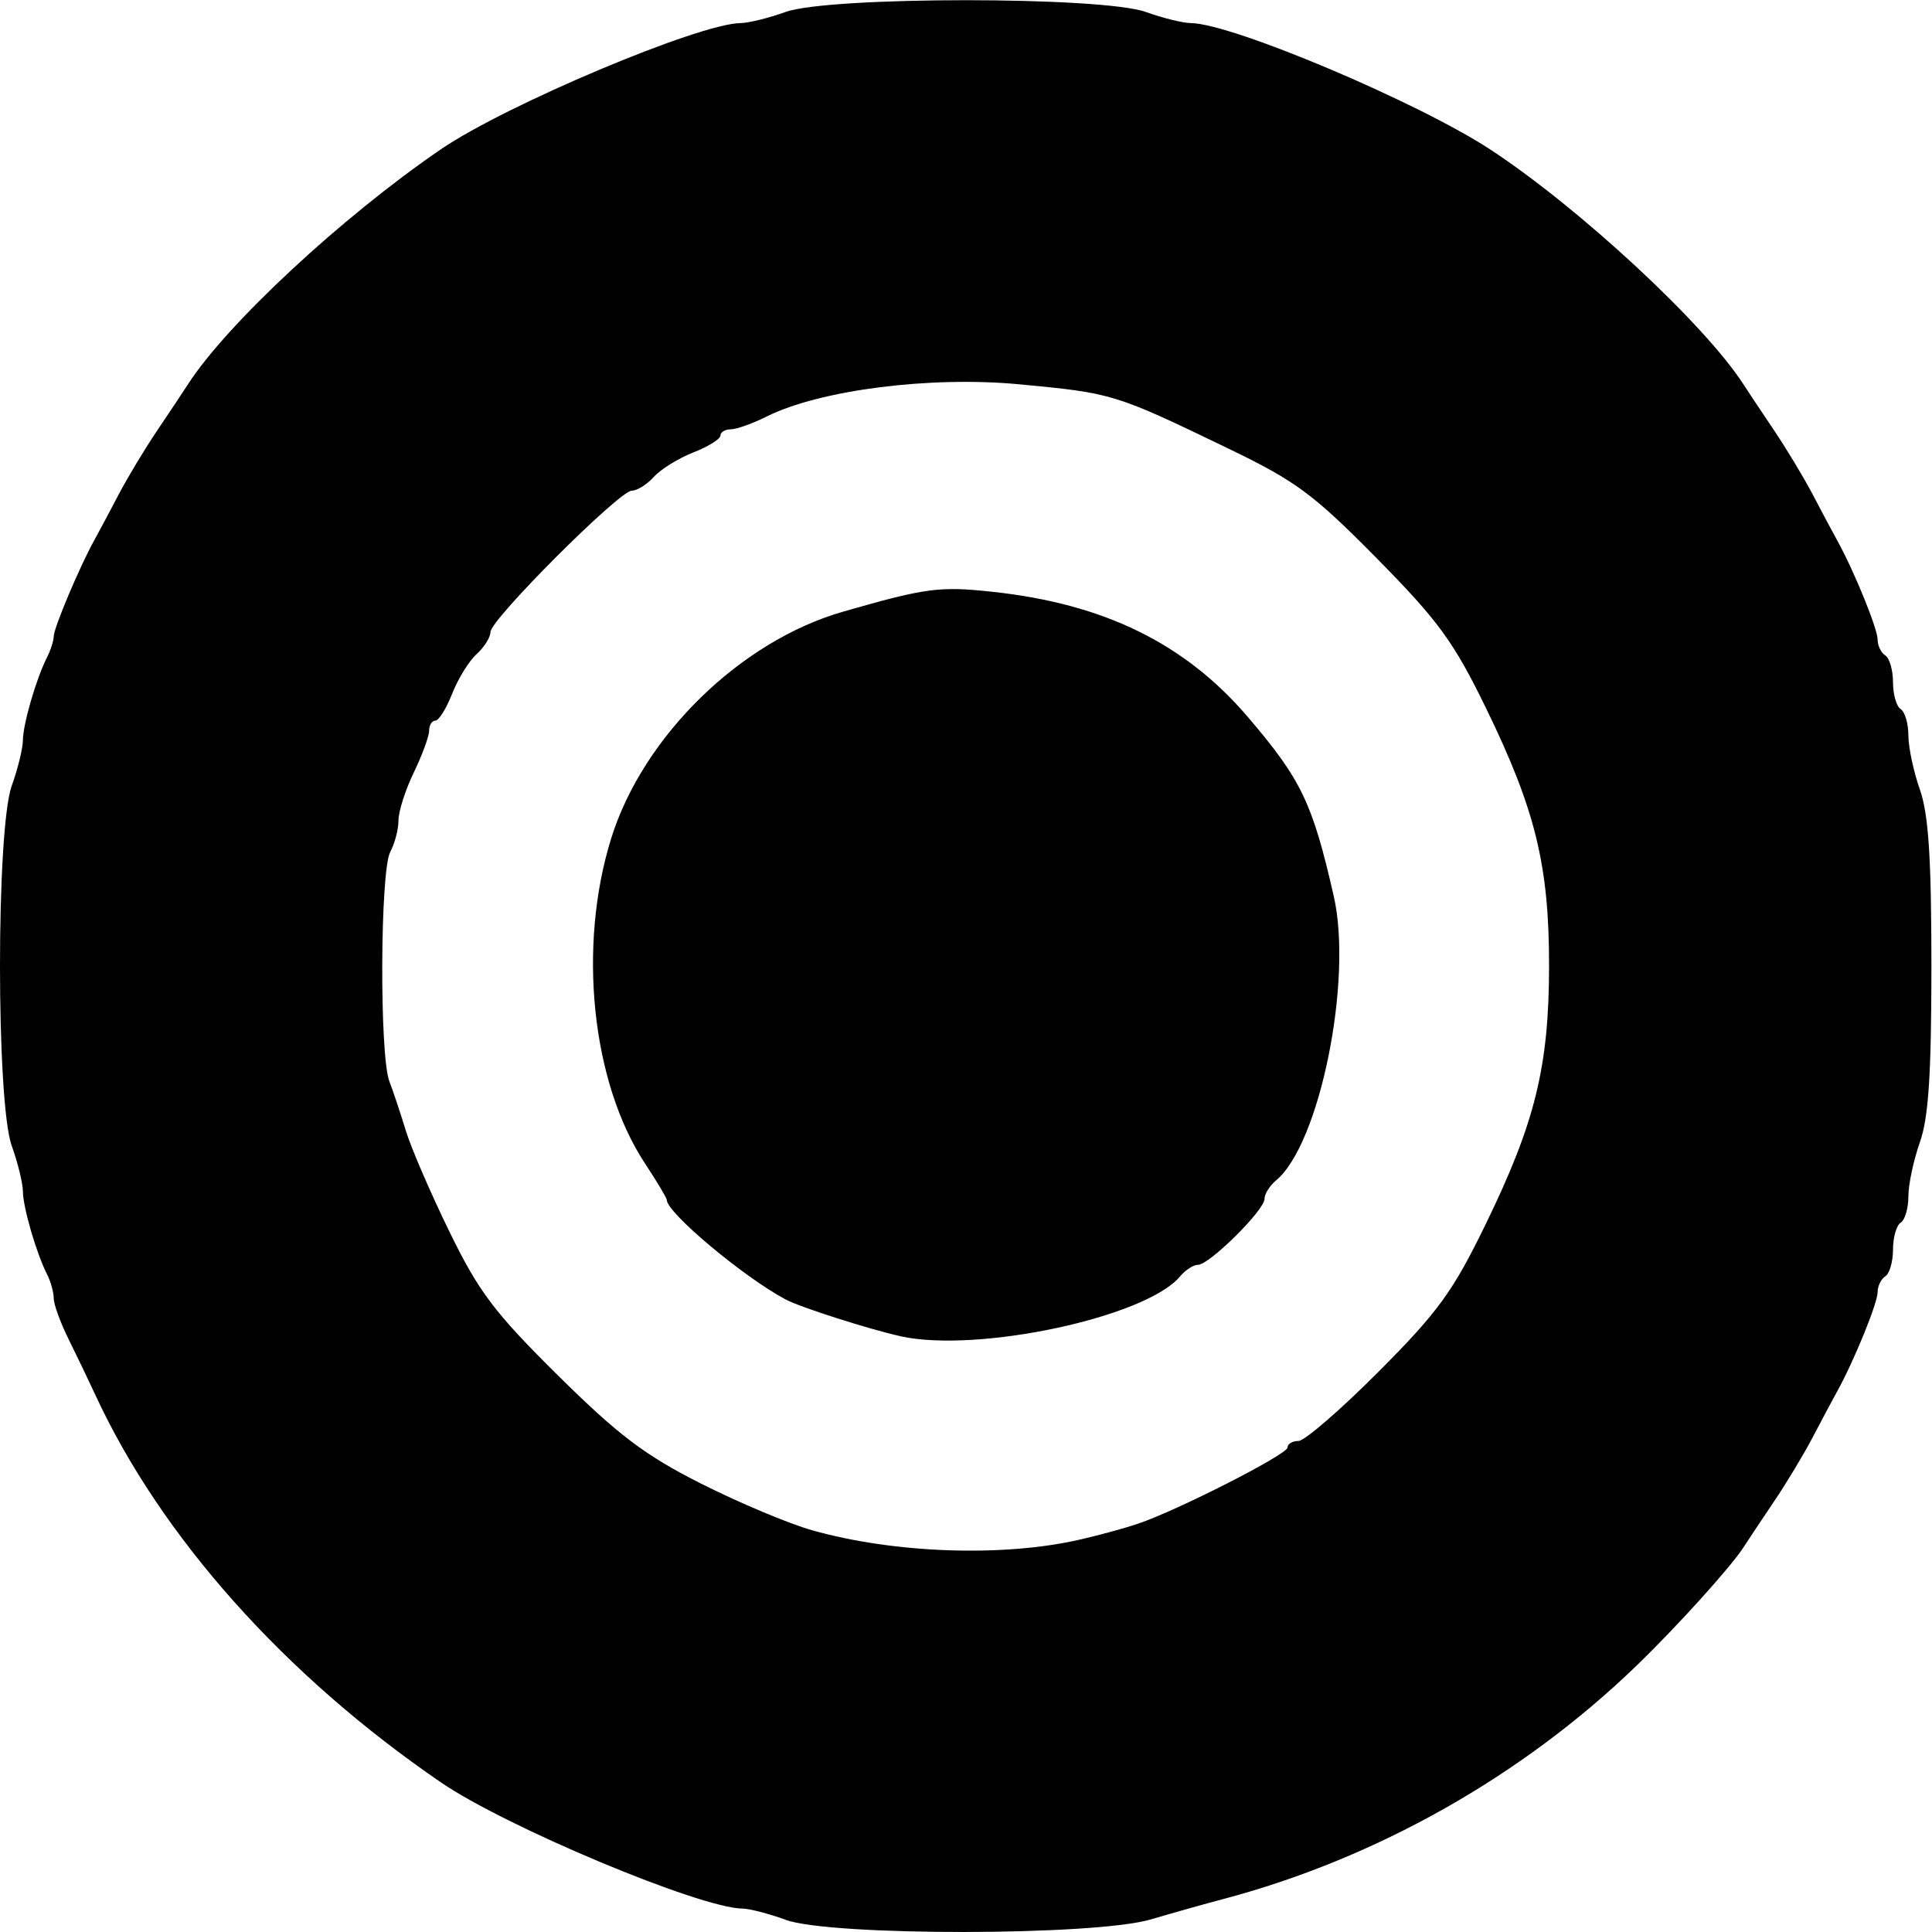
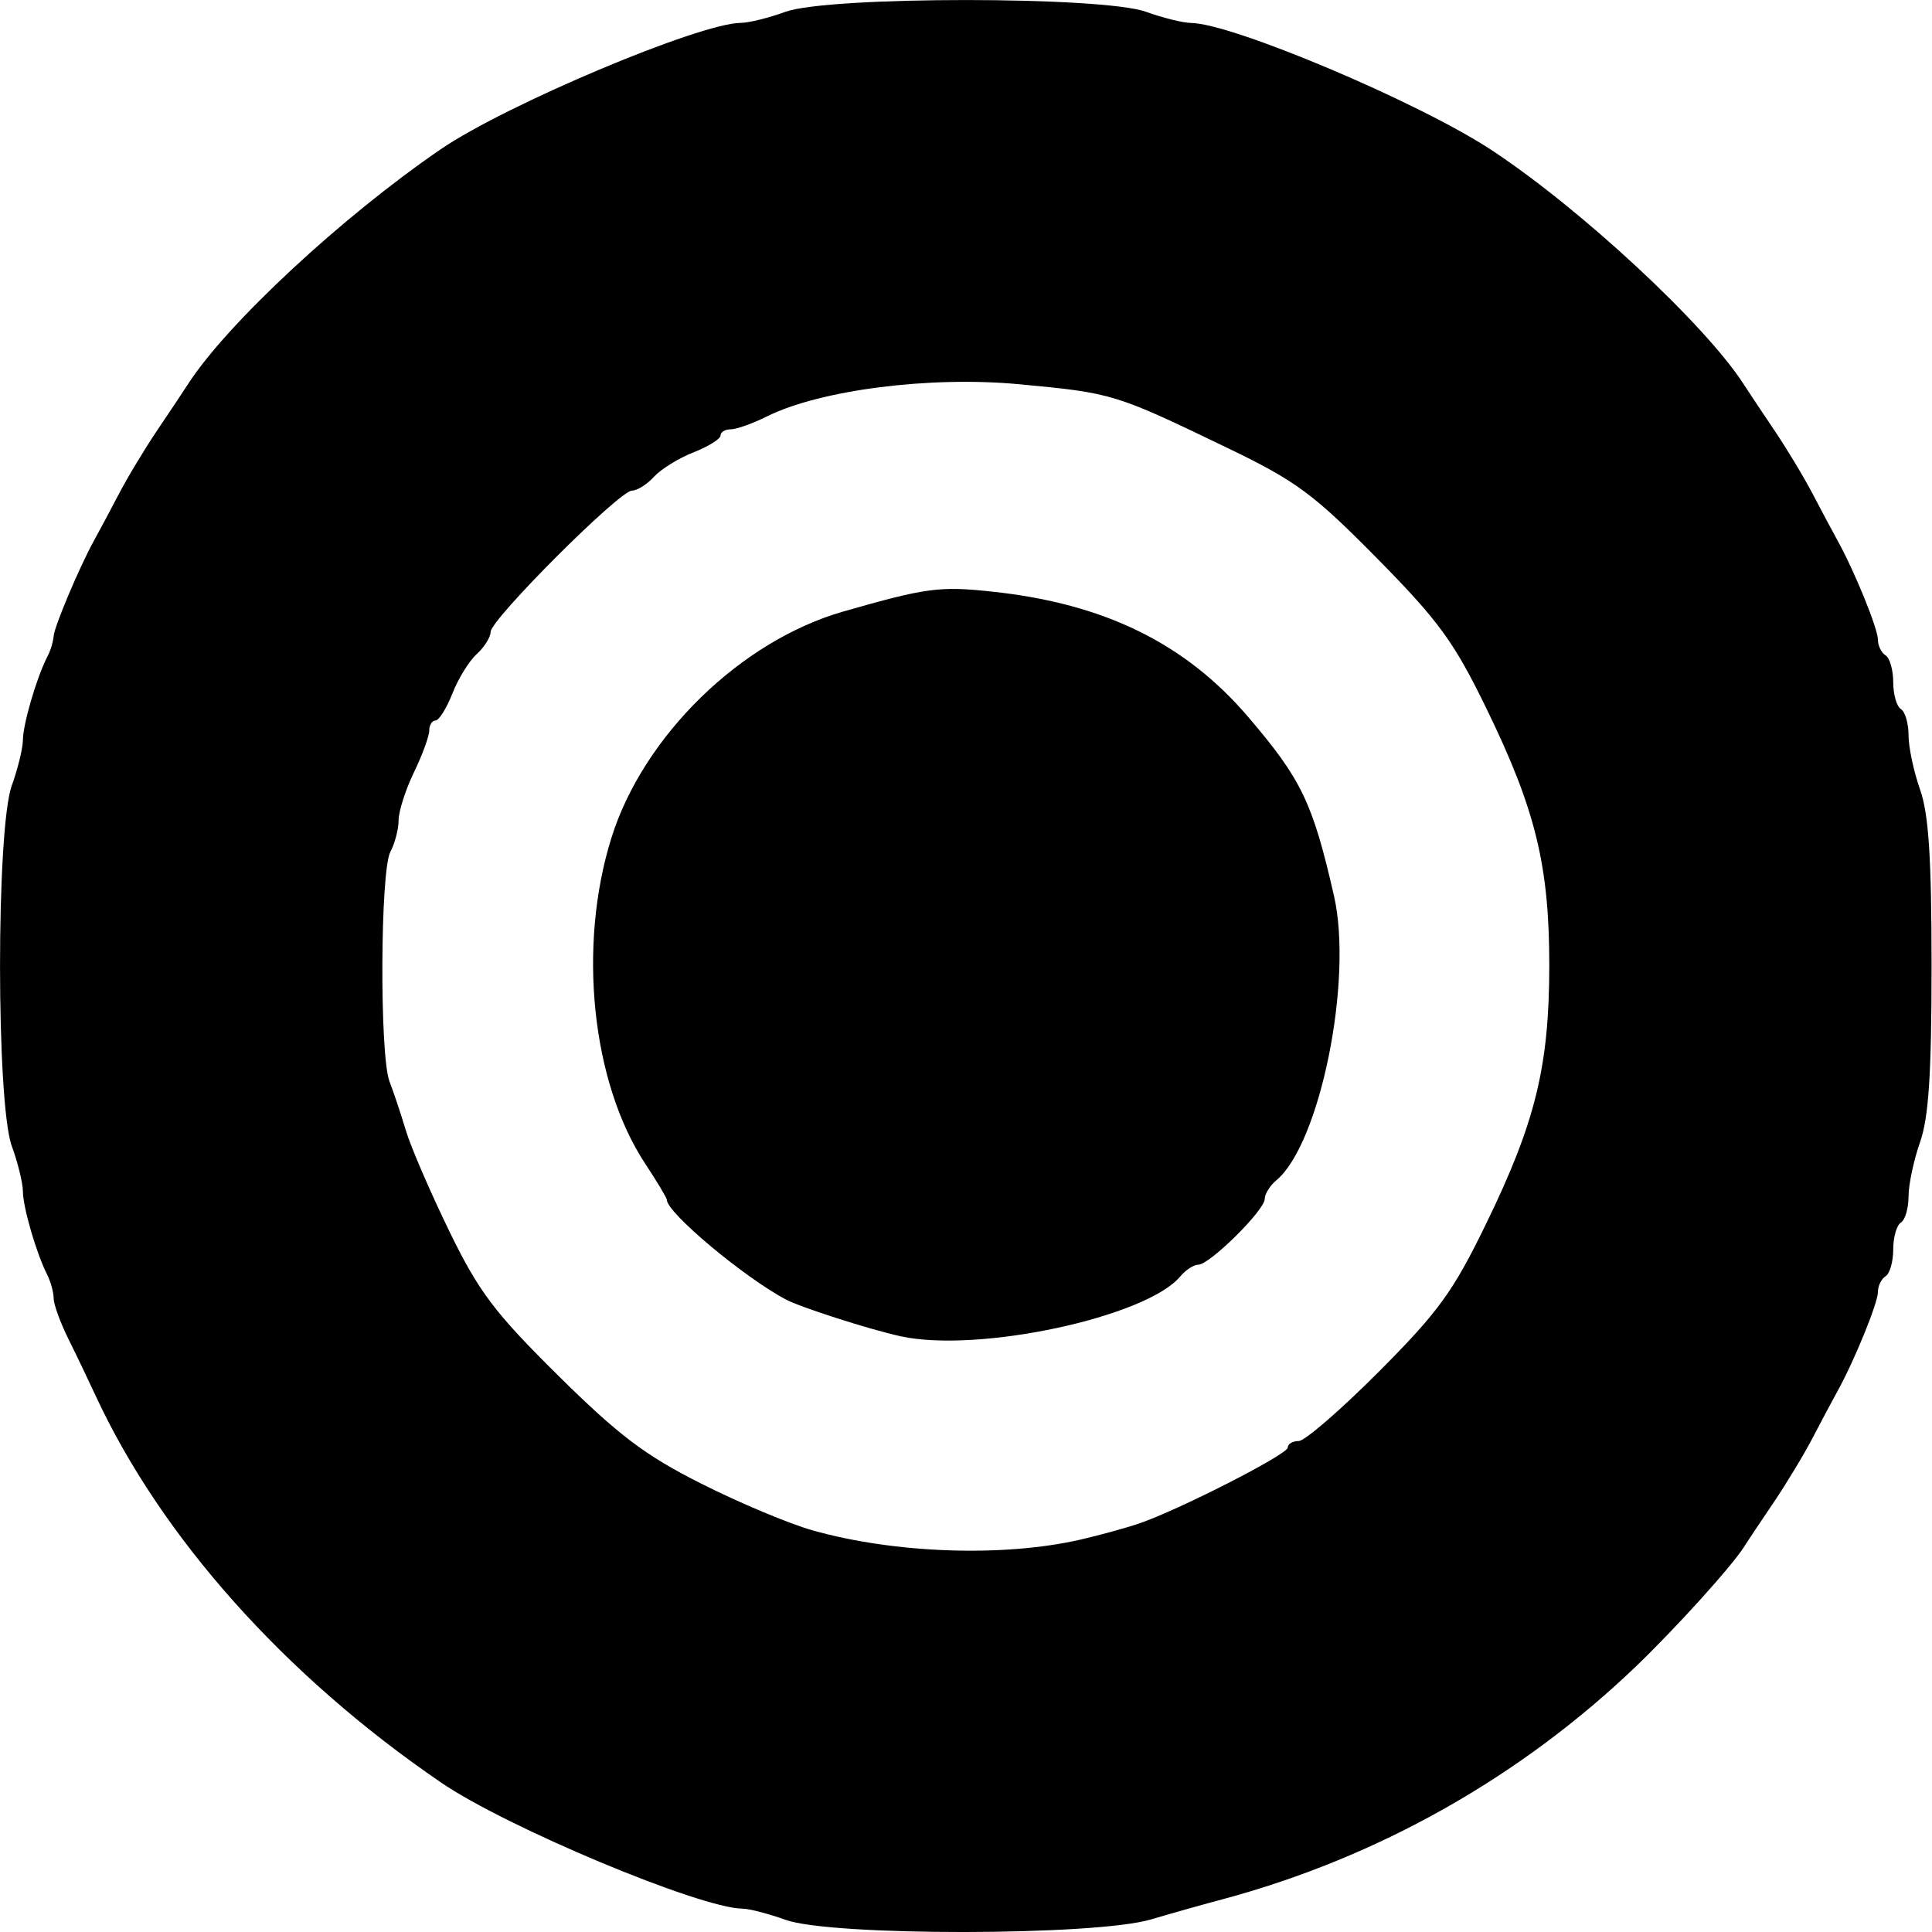
- <svg xmlns="http://www.w3.org/2000/svg" width="2.625in" height="2.626in" viewBox="0 0 30.883 30.89" version="1.1" id="svg5" xml:space="preserve">
-   <defs id="defs2" />
-   <g id="layer1" transform="translate(-4.316838,30.36698)">
-     <path id="path978" style="fill:#000000;stroke-width:0.123" d="m 16.879,0.329 c -0.27,-0.097 -0.579,-0.177 -0.688,-0.178 -0.679,-0.006 -3.782,-1.305 -4.826,-2.02 -2.499,-1.711 -4.471,-3.922 -5.523,-6.193 -0.109,-0.236 -0.304,-0.641 -0.432,-0.9 -0.128,-0.259 -0.234,-0.549 -0.234,-0.645 0,-0.096 -0.048,-0.27 -0.108,-0.387 -0.171,-0.339 -0.383,-1.067 -0.385,-1.324 -0.001,-0.13 -0.081,-0.457 -0.178,-0.727 -0.251,-0.696 -0.251,-5.063 0,-5.76 0.097,-0.27 0.177,-0.597 0.178,-0.727 0.002,-0.258 0.213,-0.986 0.385,-1.324 0.059,-0.117 0.108,-0.269 0.108,-0.338 0,-0.132 0.414,-1.113 0.646,-1.532 0.075,-0.135 0.251,-0.466 0.392,-0.735 0.141,-0.27 0.42,-0.733 0.62,-1.029 0.2,-0.297 0.419,-0.625 0.486,-0.73 0.62,-0.965 2.46,-2.676 4.044,-3.76 1.038,-0.711 4.133,-2.014 4.794,-2.02 0.127,-0.001 0.451,-0.081 0.721,-0.178 0.696,-0.251 5.063,-0.251 5.76,0 0.27,0.097 0.594,0.177 0.721,0.178 0.655,0.005 3.636,1.265 4.794,2.025 1.426,0.937 3.427,2.794 4.044,3.754 0.067,0.105 0.286,0.433 0.486,0.73 0.2,0.297 0.479,0.76 0.62,1.029 0.141,0.27 0.317,0.6 0.392,0.735 0.269,0.486 0.646,1.41 0.646,1.585 0,0.098 0.055,0.212 0.123,0.254 0.067,0.042 0.123,0.235 0.123,0.429 0,0.194 0.055,0.387 0.123,0.429 0.067,0.042 0.123,0.231 0.123,0.421 0,0.19 0.083,0.579 0.184,0.866 0.138,0.392 0.184,1.09 0.184,2.819 0,1.729 -0.045,2.427 -0.184,2.819 -0.101,0.287 -0.184,0.676 -0.184,0.866 0,0.19 -0.055,0.379 -0.123,0.421 -0.067,0.042 -0.123,0.235 -0.123,0.429 0,0.194 -0.055,0.387 -0.123,0.429 -0.067,0.042 -0.123,0.156 -0.123,0.254 0,0.174 -0.377,1.099 -0.646,1.585 -0.075,0.135 -0.251,0.466 -0.392,0.735 -0.141,0.27 -0.42,0.733 -0.62,1.029 -0.2,0.297 -0.419,0.625 -0.486,0.73 -0.204,0.317 -1.064,1.268 -1.715,1.897 -1.831,1.768 -4.168,3.085 -6.618,3.732 -0.27,0.071 -0.786,0.216 -1.148,0.323 -0.897,0.264 -5.11,0.268 -5.838,0.006 z m 4.718,-6.081 c 0.303,-0.07 0.717,-0.183 0.919,-0.252 0.635,-0.214 2.39,-1.109 2.39,-1.218 0,-0.058 0.079,-0.105 0.176,-0.105 0.097,0 0.673,-0.499 1.28,-1.108 0.952,-0.955 1.188,-1.28 1.713,-2.359 0.792,-1.627 1.012,-2.523 1.013,-4.131 10e-4,-1.602 -0.217,-2.495 -1.006,-4.116 -0.518,-1.064 -0.761,-1.398 -1.749,-2.4 -1.01,-1.024 -1.293,-1.234 -2.36,-1.749 -1.836,-0.886 -1.856,-0.892 -3.357,-1.034 -1.425,-0.134 -3.188,0.09 -4.039,0.515 -0.226,0.113 -0.484,0.205 -0.575,0.205 -0.091,0 -0.165,0.045 -0.165,0.1 0,0.055 -0.194,0.176 -0.432,0.269 -0.237,0.093 -0.522,0.269 -0.632,0.391 -0.11,0.122 -0.269,0.221 -0.353,0.221 -0.199,0 -2.26,2.061 -2.26,2.26 0,0.084 -0.1,0.243 -0.221,0.353 -0.122,0.11 -0.297,0.394 -0.391,0.632 -0.093,0.237 -0.214,0.432 -0.269,0.432 -0.055,0 -0.1,0.072 -0.1,0.161 0,0.088 -0.11,0.389 -0.245,0.668 -0.135,0.279 -0.245,0.624 -0.245,0.766 0,0.142 -0.059,0.37 -0.132,0.506 -0.162,0.303 -0.173,3.252 -0.014,3.667 0.063,0.164 0.181,0.519 0.263,0.788 0.082,0.27 0.395,0.997 0.697,1.615 0.47,0.964 0.719,1.294 1.736,2.3 0.969,0.958 1.39,1.277 2.29,1.731 0.607,0.306 1.406,0.642 1.777,0.746 1.316,0.371 3.061,0.431 4.289,0.146 z m -2.88,-3.25 c -0.503,-0.111 -1.602,-0.462 -1.838,-0.588 -0.673,-0.359 -1.9,-1.387 -1.9,-1.592 0,-0.03 -0.156,-0.291 -0.347,-0.581 -0.856,-1.298 -1.081,-3.477 -0.539,-5.208 0.511,-1.629 2.066,-3.147 3.705,-3.617 1.327,-0.381 1.54,-0.409 2.388,-0.318 1.787,0.192 3.081,0.826 4.086,2.003 0.855,1.001 1.033,1.373 1.373,2.864 0.307,1.345 -0.225,3.967 -0.922,4.545 -0.102,0.085 -0.186,0.219 -0.186,0.298 0,0.179 -0.881,1.052 -1.062,1.052 -0.073,0 -0.202,0.083 -0.287,0.185 -0.542,0.653 -3.234,1.23 -4.472,0.958 z" />
-   </g>
+ <svg xmlns="http://www.w3.org/2000/svg" xml:space="preserve" width="252.006" height="252.063" viewBox="0 0 30.883 30.89">
+   <path d="M16.879.329c-.27-.097-.58-.178-.689-.179-.679-.006-3.782-1.304-4.826-2.02-2.5-1.71-4.471-3.921-5.523-6.192-.109-.236-.303-.641-.432-.9-.128-.26-.234-.55-.234-.645 0-.096-.048-.27-.107-.387-.171-.339-.383-1.067-.385-1.325 0-.13-.08-.457-.178-.726-.25-.696-.25-5.064 0-5.76.097-.27.177-.597.178-.727.002-.257.214-.985.385-1.324a1 1 0 0 0 .107-.338c0-.132.414-1.113.646-1.532.075-.135.252-.466.393-.736.14-.27.42-.733.62-1.03.2-.296.419-.624.486-.729.62-.965 2.46-2.676 4.044-3.76 1.038-.71 4.133-2.014 4.794-2.02.127 0 .451-.08.72-.178.697-.25 5.064-.25 5.76 0 .27.097.595.178.721.179.655.005 3.637 1.265 4.794 2.025 1.426.936 3.428 2.794 4.045 3.754.067.105.286.433.486.73.2.296.48.76.62 1.03.141.269.317.6.392.735.27.485.646 1.41.646 1.584 0 .098.055.212.123.254.067.041.122.234.122.429s.055.387.123.429c.067.041.122.23.122.42s.083.58.184.866c.138.392.184 1.09.184 2.819s-.046 2.427-.184 2.819c-.1.286-.184.676-.184.866s-.055.379-.122.42c-.068.042-.123.235-.123.43 0 .194-.055.387-.122.428-.068.042-.123.156-.123.254 0 .174-.377 1.099-.646 1.584-.075.135-.251.466-.392.736-.14.27-.42.733-.62 1.03-.2.296-.42.624-.486.729-.204.317-1.064 1.268-1.715 1.897A15.3 15.3 0 0 1 23.864 0c-.27.071-.786.216-1.147.323-.898.264-5.11.268-5.838.006m4.718-6.081c.303-.07.717-.184.92-.252.634-.214 2.389-1.109 2.389-1.218 0-.058.08-.105.176-.105.097 0 .673-.499 1.28-1.108.952-.955 1.188-1.28 1.713-2.36.792-1.626 1.011-2.522 1.013-4.13 0-1.602-.217-2.495-1.006-4.116-.518-1.064-.761-1.398-1.749-2.4-1.01-1.024-1.293-1.234-2.36-1.749-1.835-.885-1.856-.892-3.356-1.033-1.425-.135-3.188.09-4.04.515-.225.112-.484.205-.575.205s-.165.044-.165.1c0 .054-.194.175-.431.268-.238.093-.522.27-.632.39-.11.122-.269.222-.353.222-.199 0-2.26 2.061-2.26 2.26 0 .084-.1.243-.221.353-.122.11-.298.395-.39.632-.094.237-.215.431-.27.431s-.1.073-.1.161-.11.39-.245.668c-.135.28-.245.624-.245.767 0 .142-.06.37-.132.505-.162.303-.173 3.252-.014 3.668.063.163.182.518.263.788s.396.996.697 1.615c.47.964.72 1.294 1.736 2.3.97.958 1.39 1.277 2.29 1.73.607.306 1.407.642 1.778.746 1.316.372 3.06.431 4.289.147m-2.88-3.25c-.503-.11-1.601-.463-1.838-.589-.673-.359-1.9-1.387-1.9-1.592 0-.03-.156-.29-.347-.58-.856-1.299-1.081-3.478-.539-5.209.51-1.628 2.066-3.147 3.705-3.617 1.327-.38 1.54-.41 2.388-.318 1.787.191 3.081.825 4.087 2.002.855 1.001 1.033 1.373 1.373 2.864.307 1.345-.225 3.967-.922 4.545-.102.085-.186.22-.186.299 0 .18-.881 1.051-1.062 1.051-.073 0-.202.084-.287.186-.542.653-3.234 1.23-4.472.958" style="fill:#000;stroke-width:.123" transform="translate(-4.317 30.367)" />
</svg>
